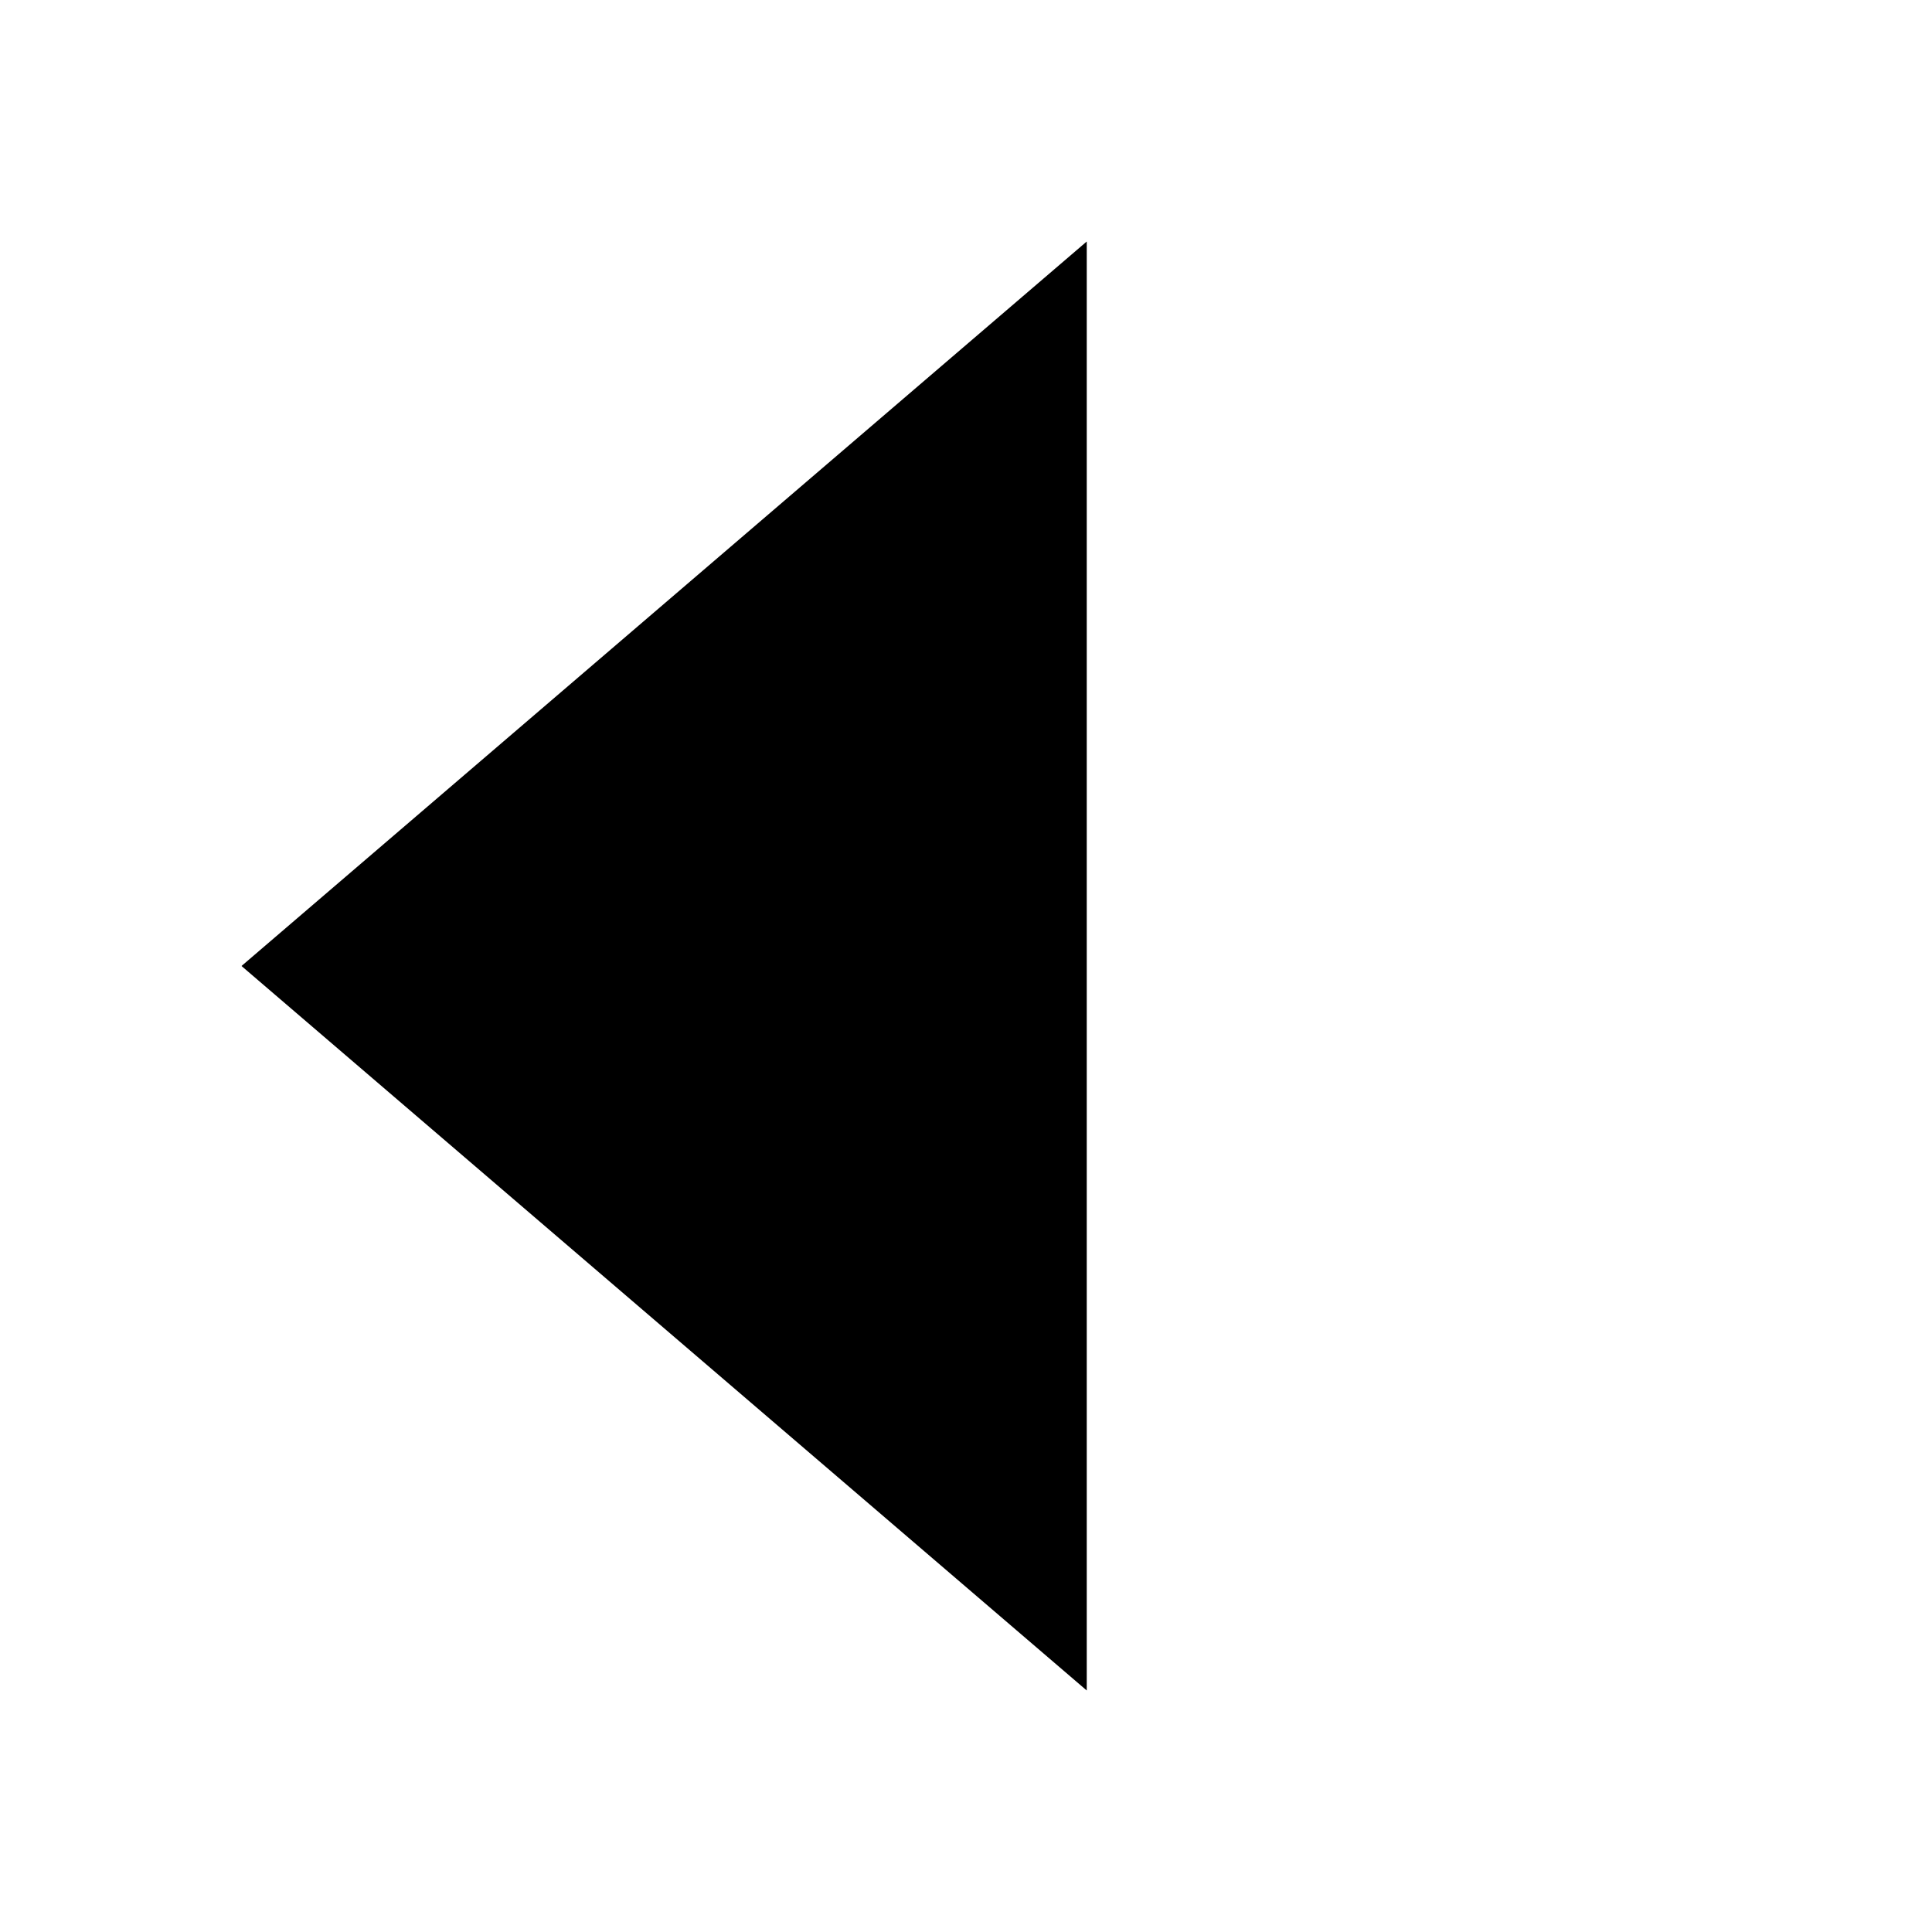
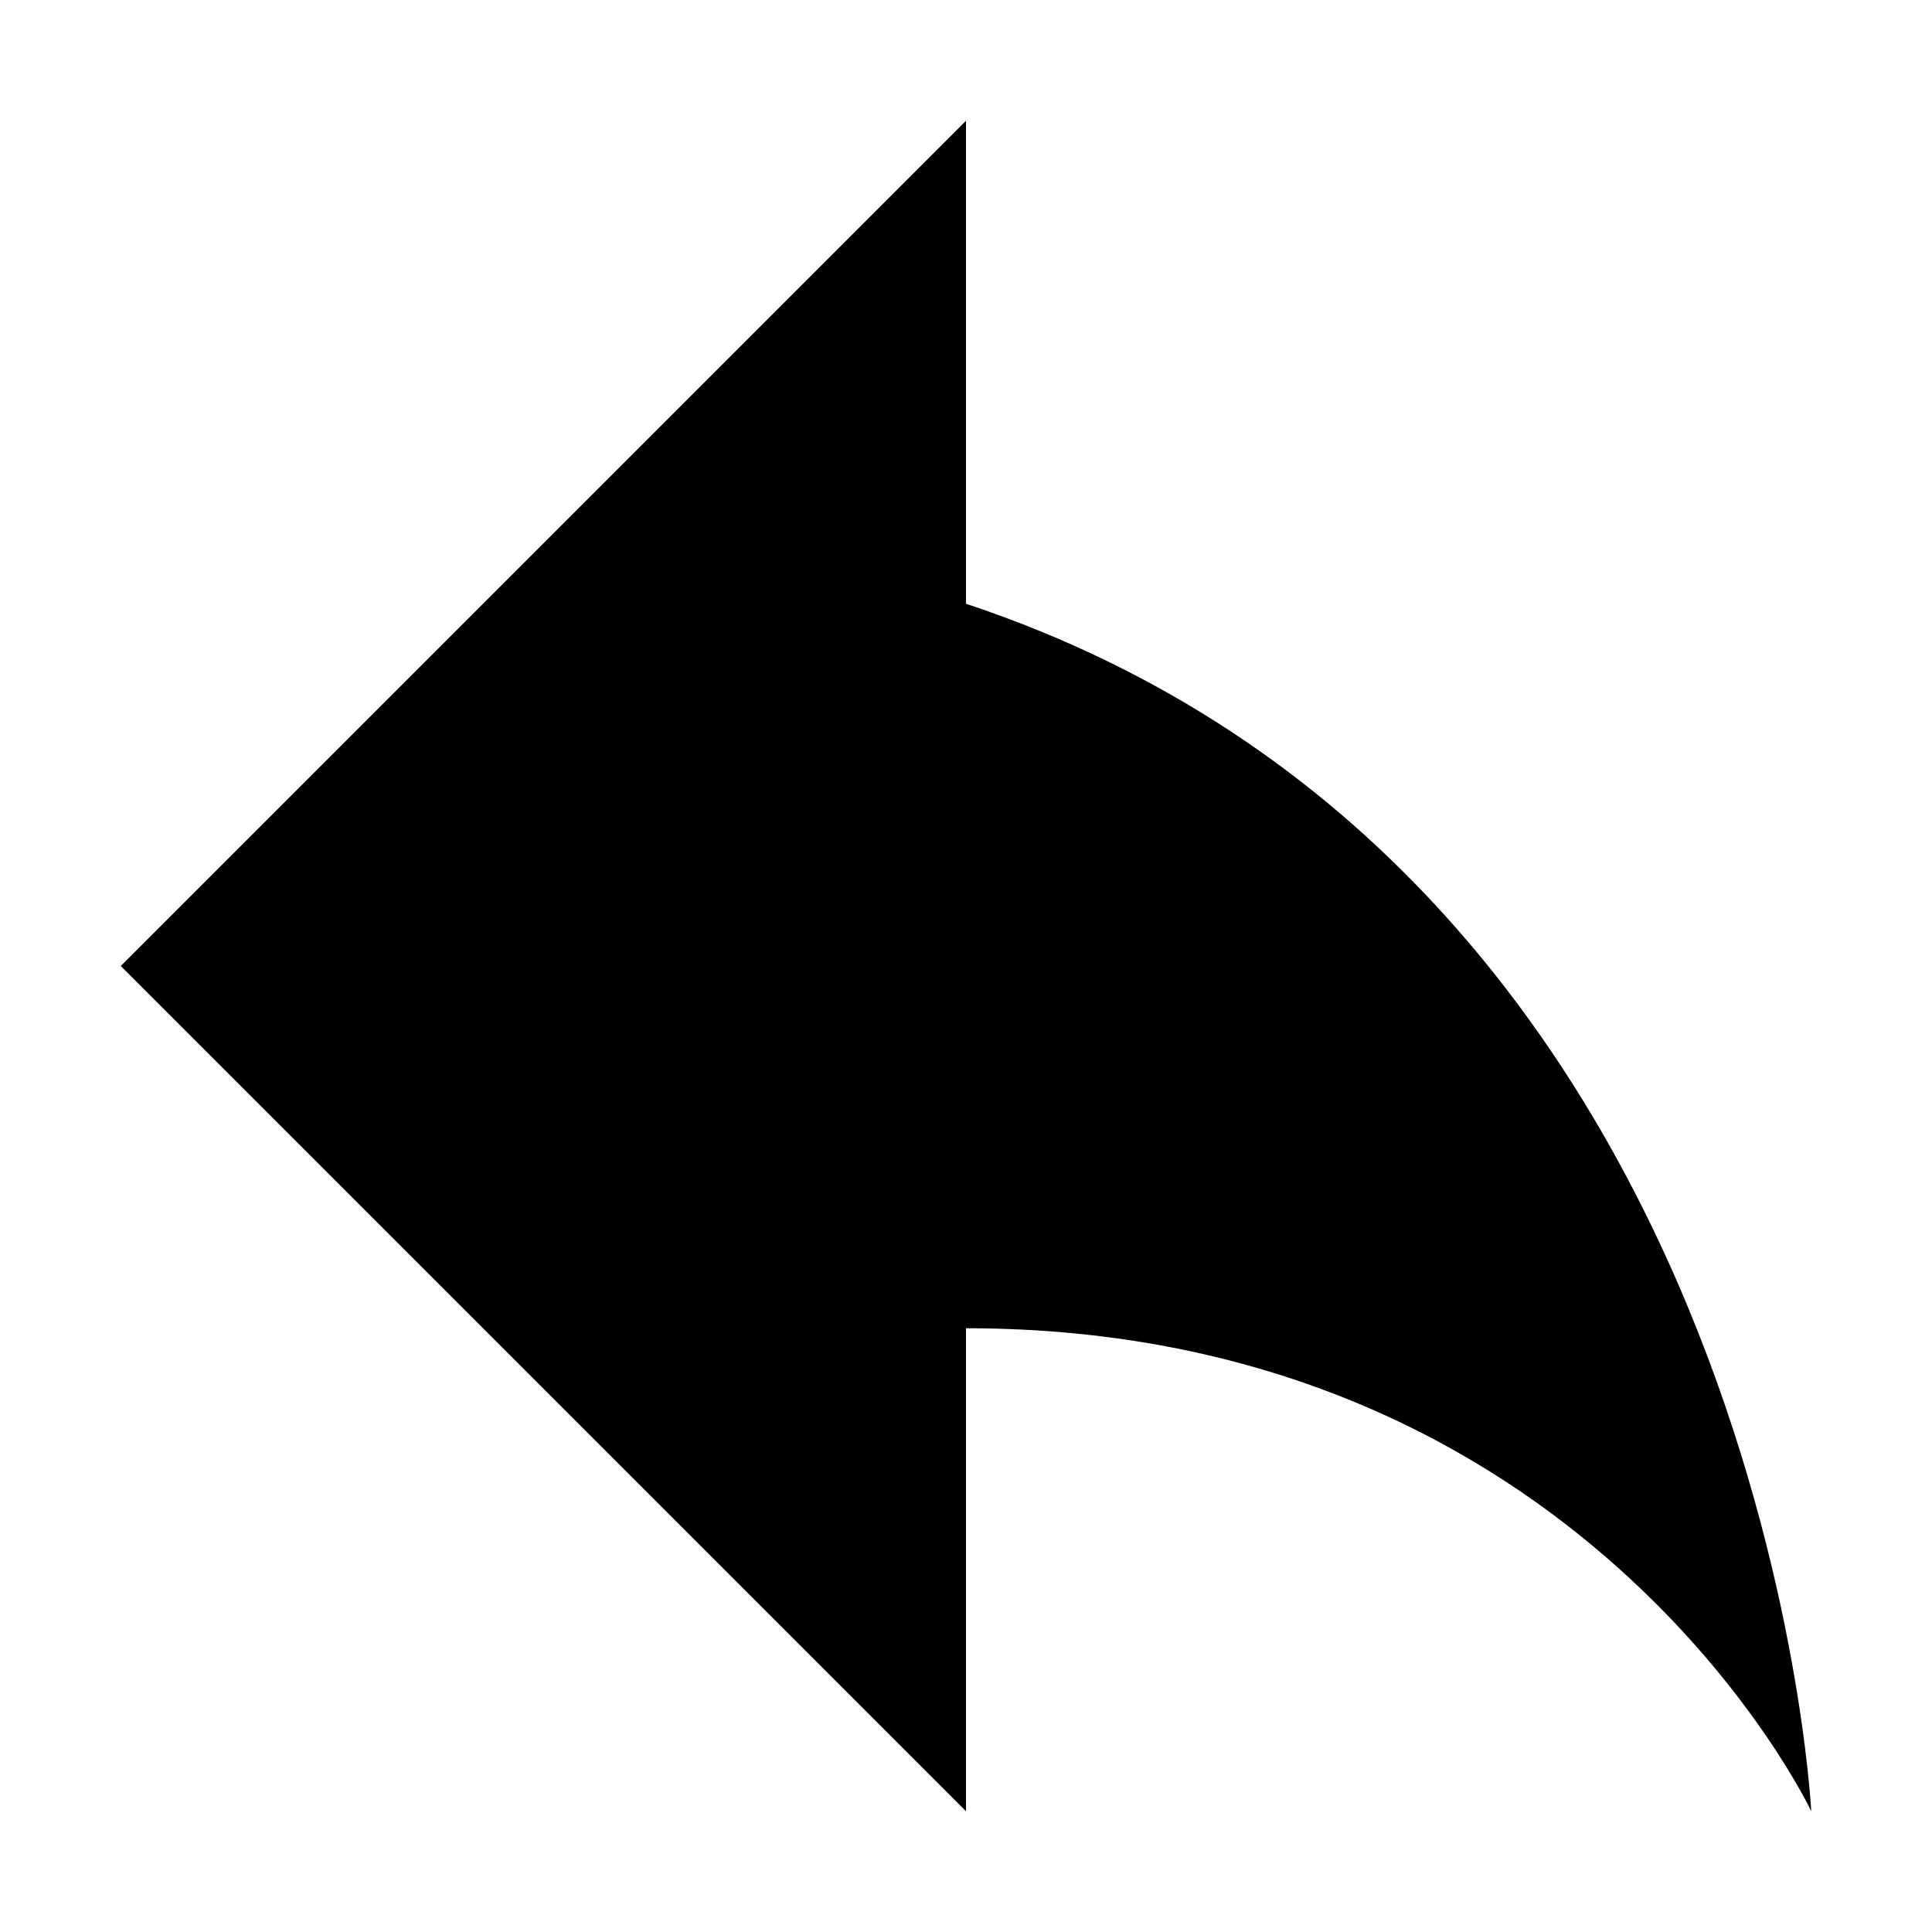
- <svg xmlns="http://www.w3.org/2000/svg" width="16" height="16" id="svg3875" version="1.1">
-   <defs id="defs3877" />
-   <g id="layer1" transform="translate(0,-1036.362)">
-     <path style="fill:#000000;fill-opacity:1;stroke:none" d="m 9,1038.362 -7,6 7,6 z" id="path3086" />
+ <svg xmlns="http://www.w3.org/2000/svg" height="16" width="16" version="1.1">
+   <g transform="matrix(-1,0,0,1,16,-1036.4)">
+     <path d="m1 1051.4s0.391-7.803 7-10v-4l7 7-7 7v-4c-5.116 0-7 4-7 4z" />
  </g>
</svg>
